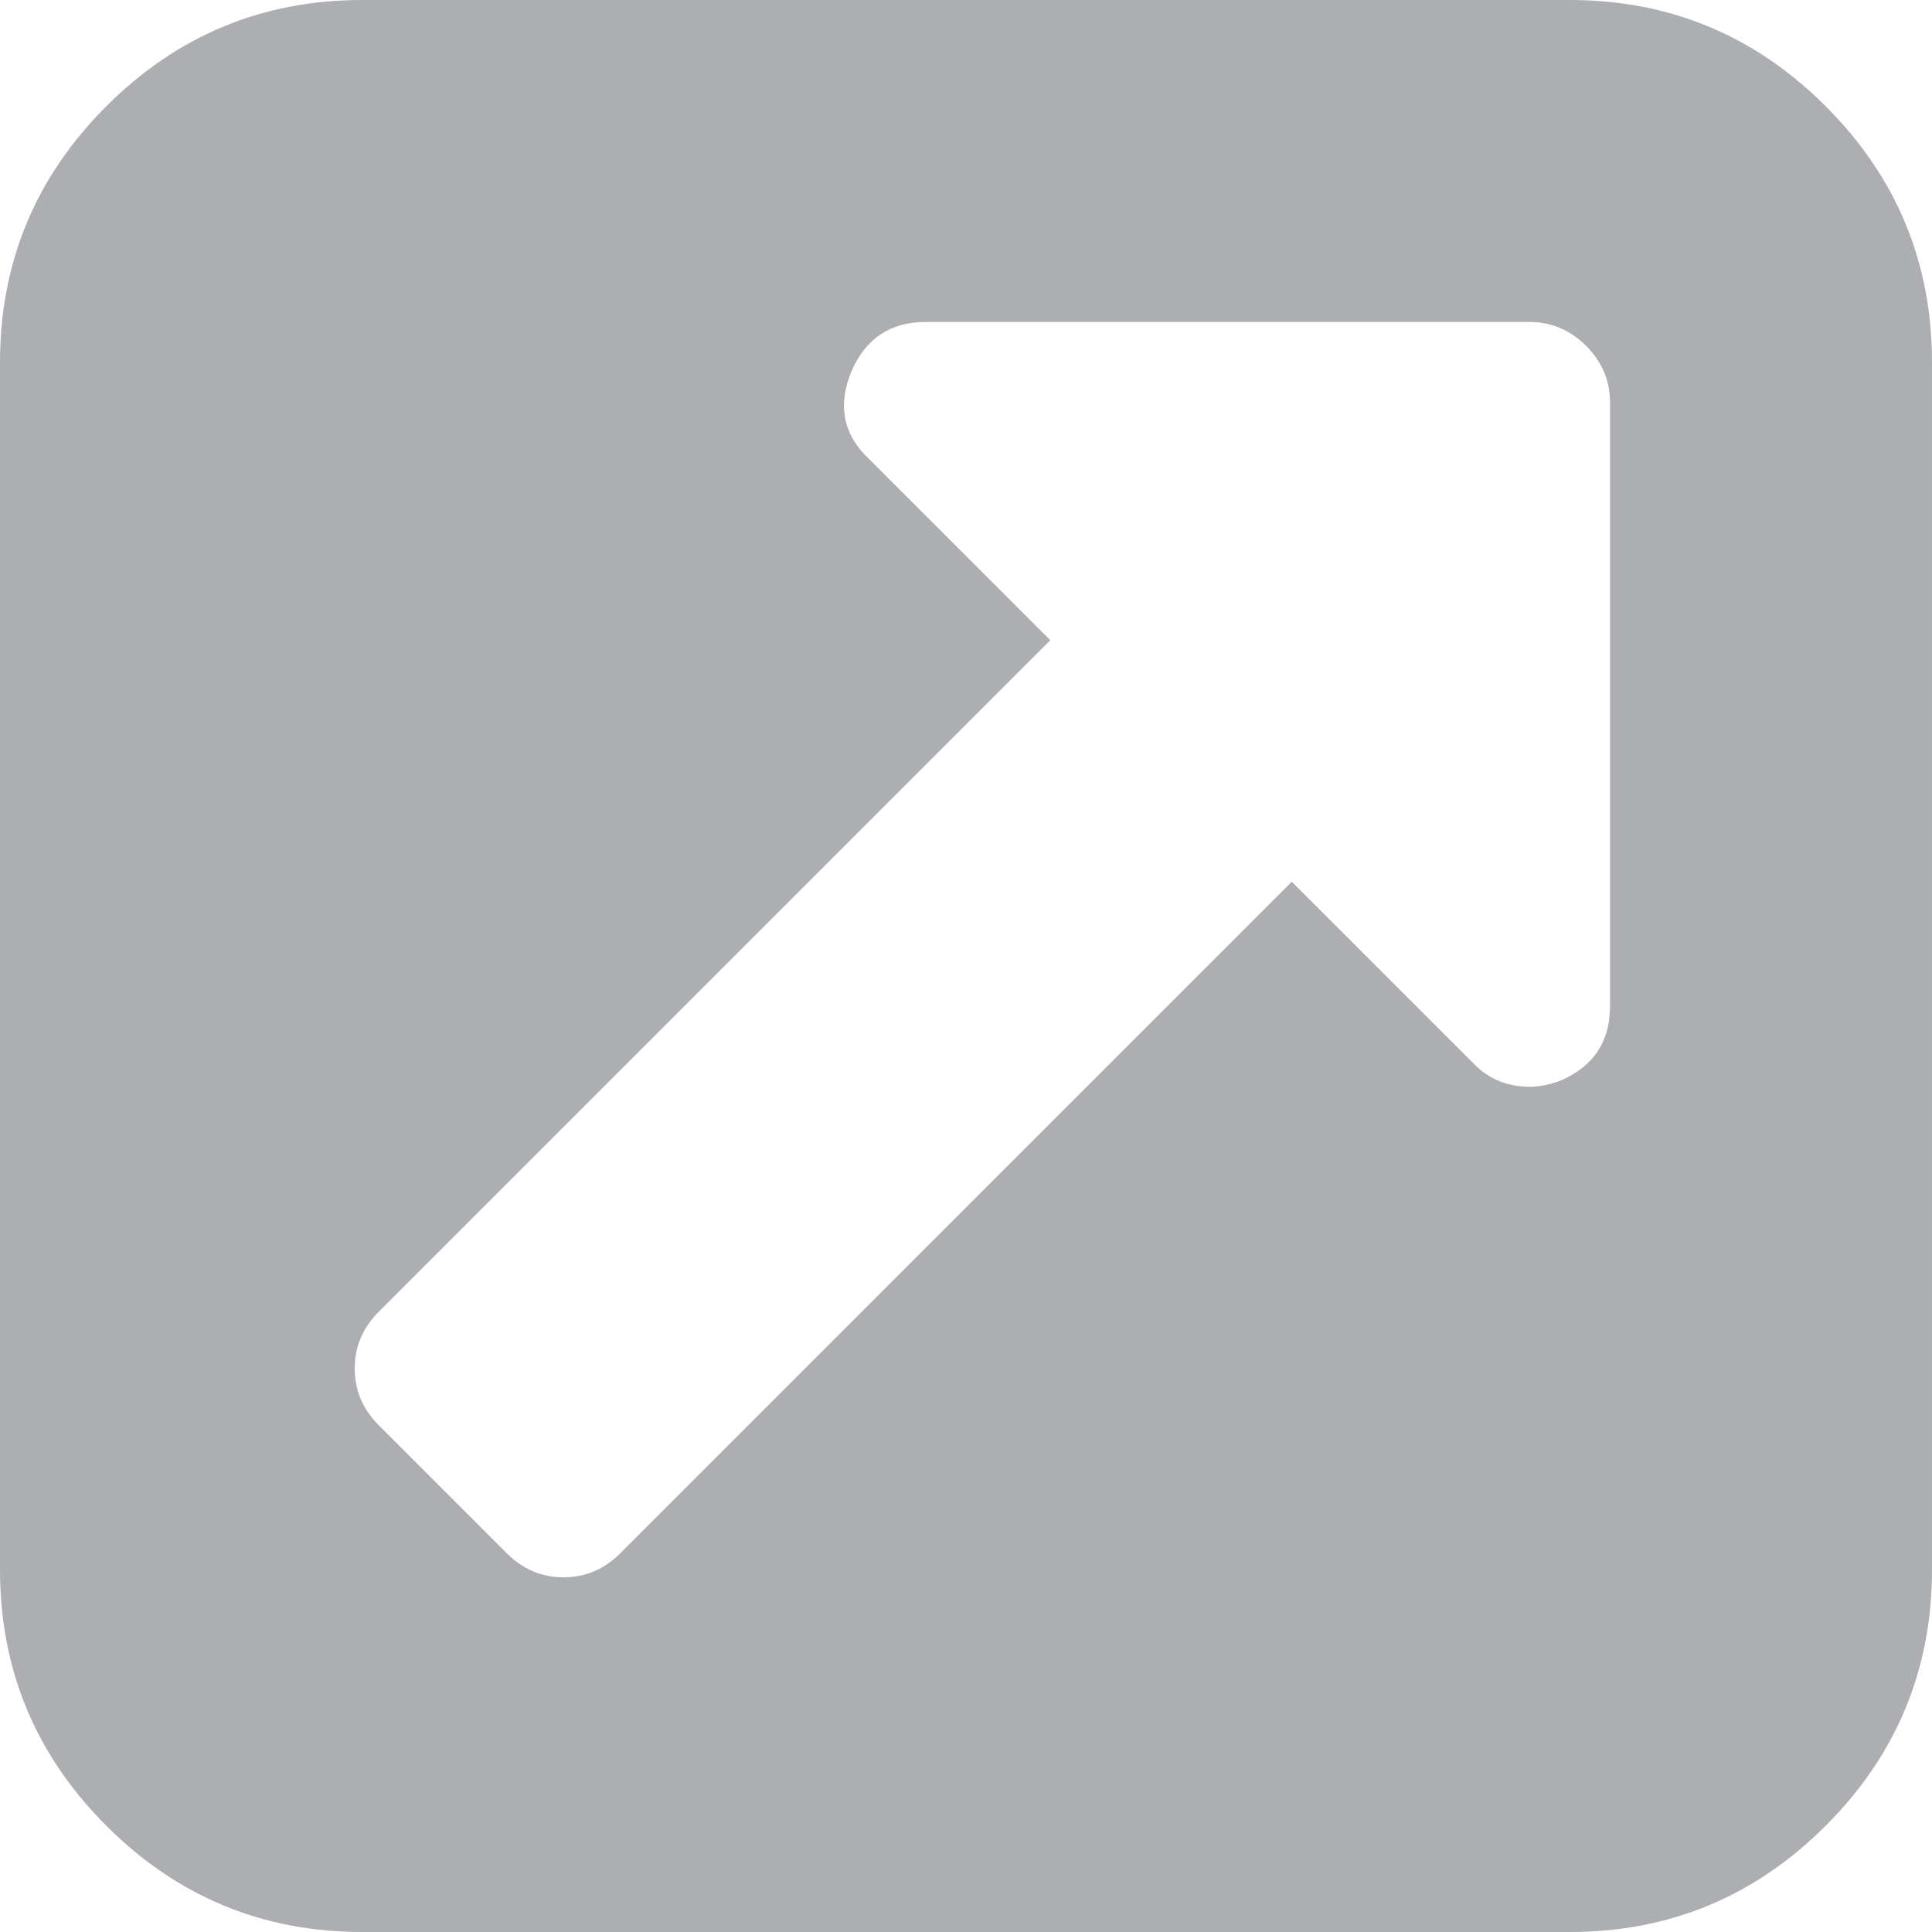
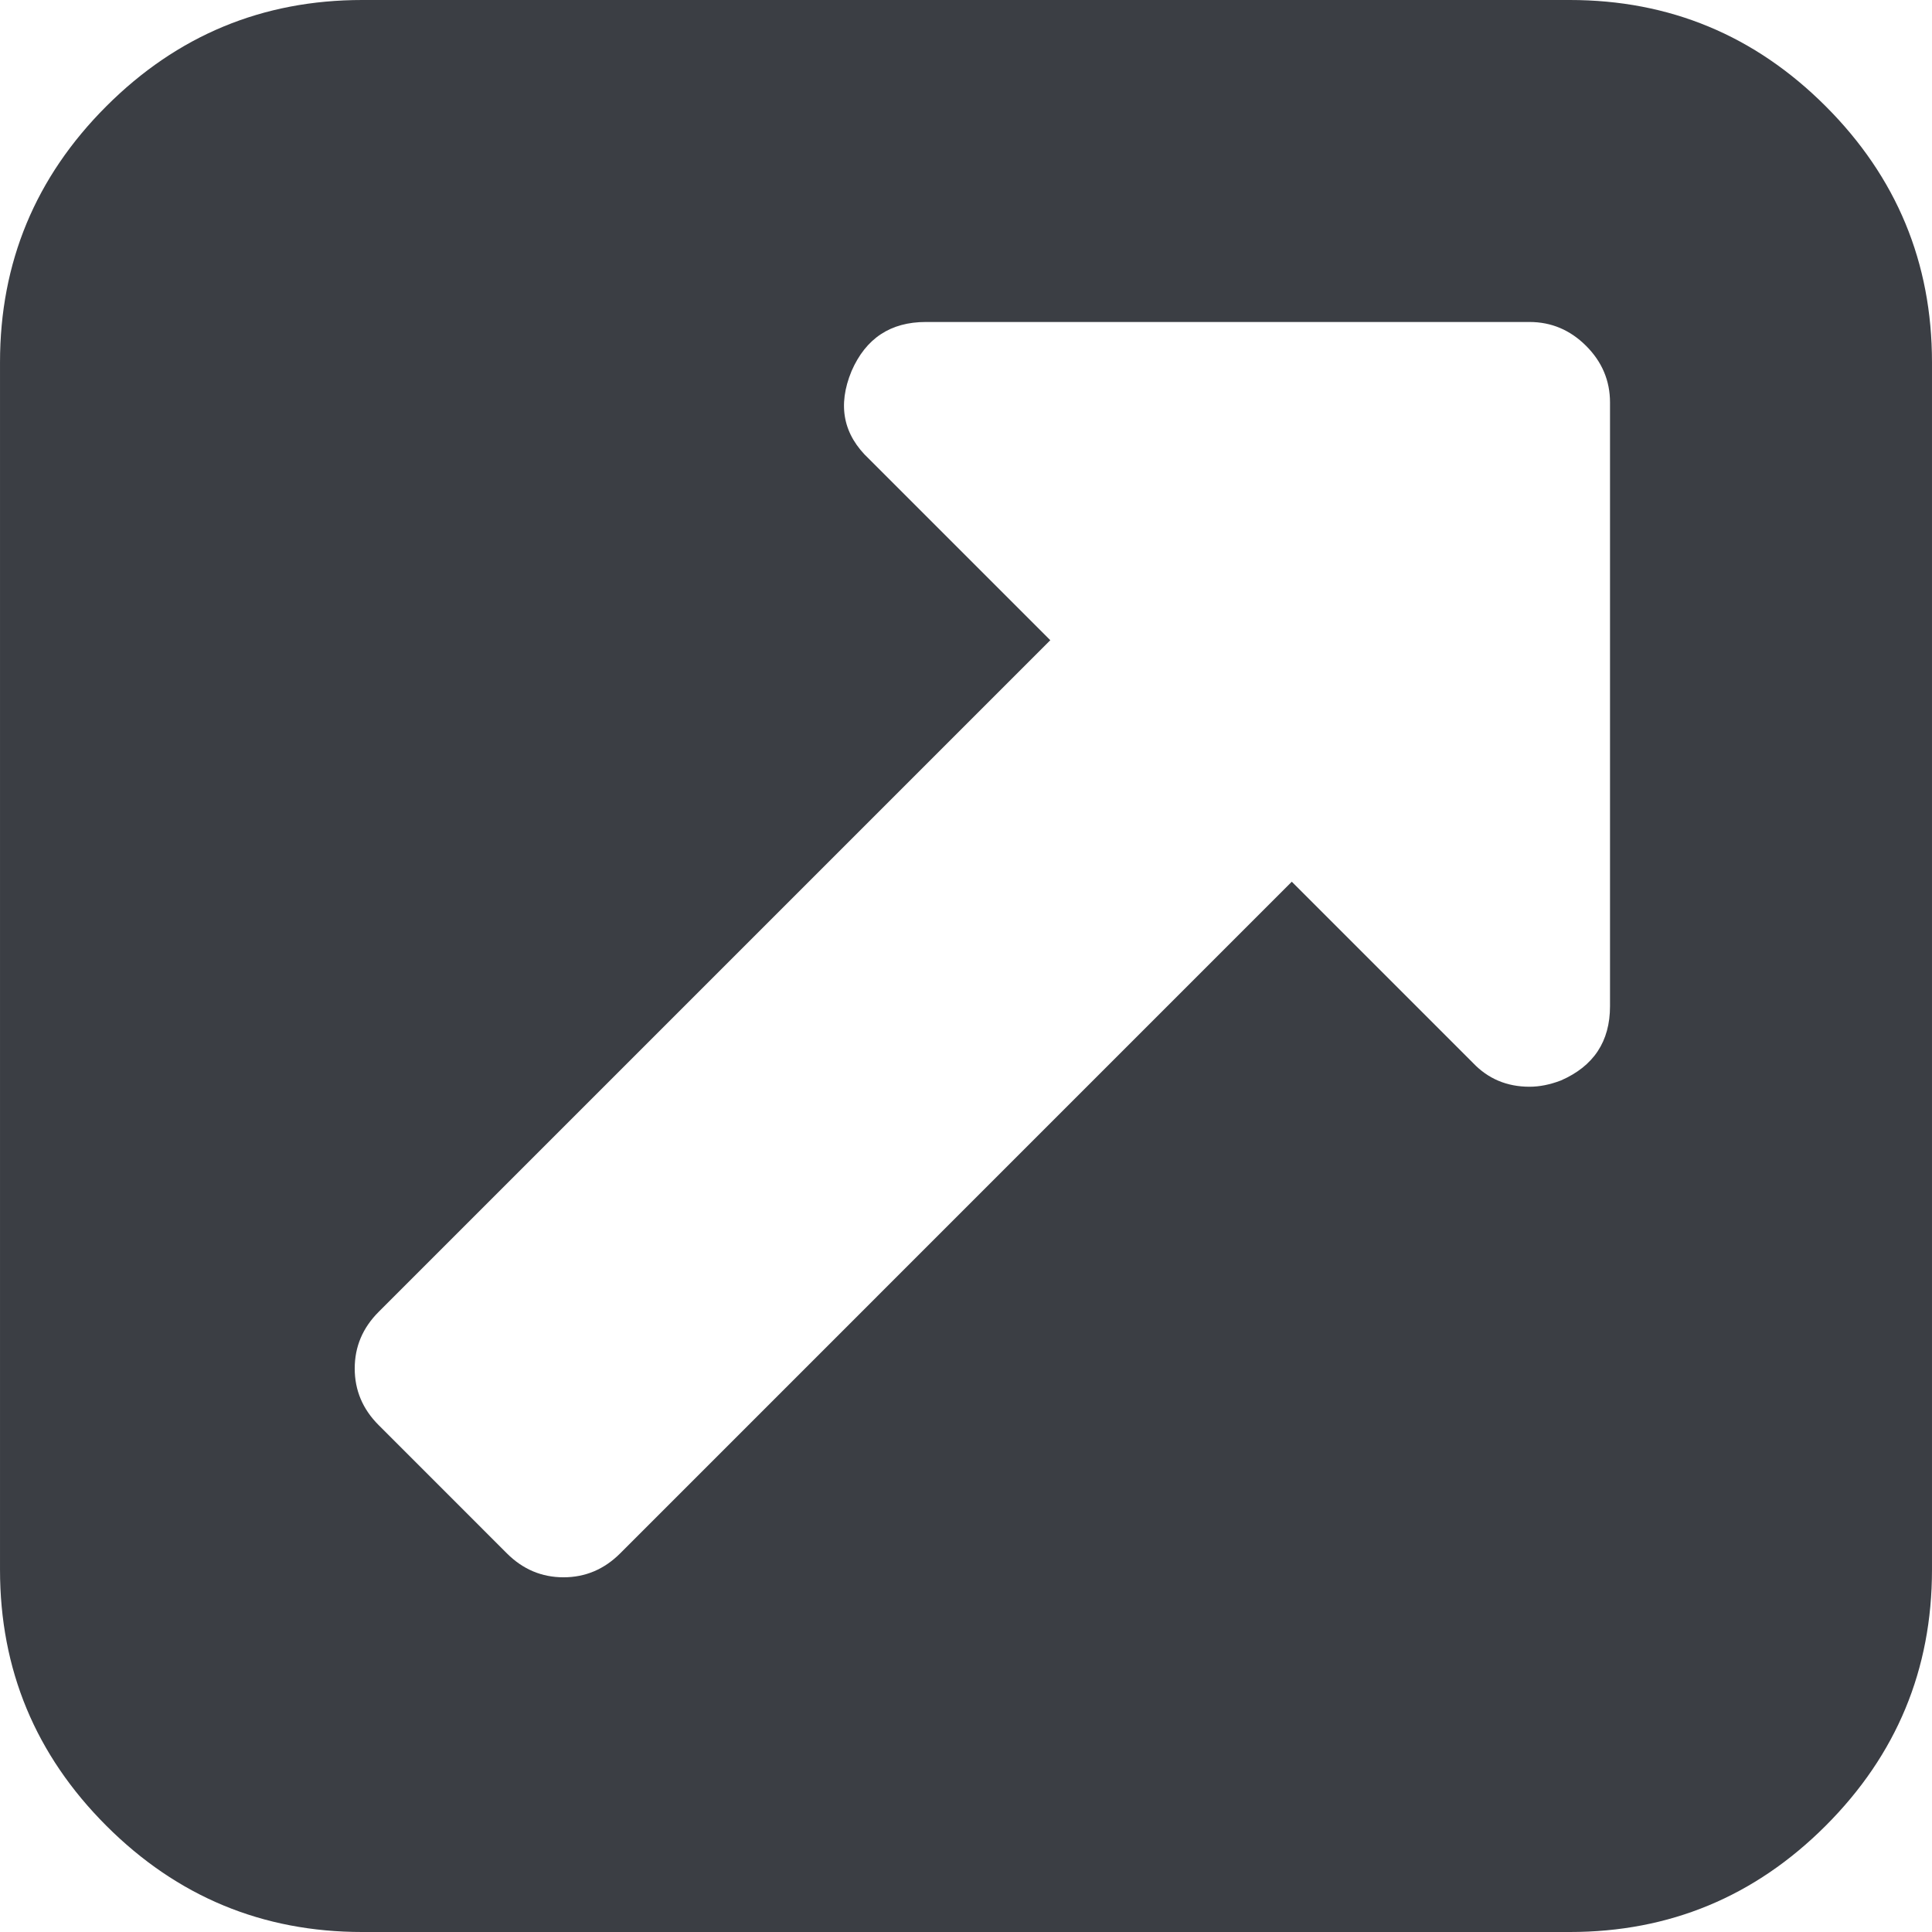
<svg xmlns="http://www.w3.org/2000/svg" version="1.1" id="Capa_1" x="0px" y="0px" width="438.536px" height="438.536px" viewBox="0 0 438.536 438.536" style="enable-background:new 0 0 438.536 438.536;" xml:space="preserve">
  <g>
-     <path fill="#ACAEB1" d="M414.41,24.123C398.333,8.042,378.963,0,356.315,0H82.228C59.58,0,40.21,8.042,24.126,24.123   C8.045,40.207,0.003,59.576,0.003,82.225v274.084c0,22.647,8.042,42.018,24.123,58.102c16.084,16.084,35.454,24.126,58.102,24.126   h274.084c22.648,0,42.018-8.042,58.095-24.126c16.084-16.084,24.126-35.454,24.126-58.102V82.225   C438.532,59.576,430.49,40.204,414.41,24.123z M365.449,228.402c0,7.994-3.717,13.606-11.136,16.844   c-2.471,0.951-4.859,1.427-7.139,1.427c-5.134,0-9.418-1.811-12.847-5.424l-41.11-41.112L140.764,352.599   c-3.621,3.614-7.9,5.425-12.85,5.425c-4.952,0-9.235-1.811-12.851-5.425l-29.121-29.126c-3.617-3.61-5.426-7.901-5.426-12.847   c0-4.944,1.809-9.229,5.426-12.843l152.462-152.464l-41.113-41.112c-5.902-5.52-7.233-12.178-3.999-19.985   c3.234-7.421,8.852-11.136,16.846-11.136h137.037c4.948,0,9.232,1.81,12.854,5.428c3.613,3.614,5.421,7.898,5.421,12.847V228.402z" />
+     <path fill="#3b3e44" d="M414.41,24.123C398.333,8.042,378.963,0,356.315,0H82.228C59.58,0,40.21,8.042,24.126,24.123   C8.045,40.207,0.003,59.576,0.003,82.225v274.084c0,22.647,8.042,42.018,24.123,58.102c16.084,16.084,35.454,24.126,58.102,24.126   h274.084c22.648,0,42.018-8.042,58.095-24.126c16.084-16.084,24.126-35.454,24.126-58.102V82.225   C438.532,59.576,430.49,40.204,414.41,24.123z M365.449,228.402c0,7.994-3.717,13.606-11.136,16.844   c-2.471,0.951-4.859,1.427-7.139,1.427c-5.134,0-9.418-1.811-12.847-5.424l-41.11-41.112L140.764,352.599   c-3.621,3.614-7.9,5.425-12.85,5.425c-4.952,0-9.235-1.811-12.851-5.425l-29.121-29.126c-3.617-3.61-5.426-7.901-5.426-12.847   c0-4.944,1.809-9.229,5.426-12.843l152.462-152.464l-41.113-41.112c-5.902-5.52-7.233-12.178-3.999-19.985   c3.234-7.421,8.852-11.136,16.846-11.136h137.037c4.948,0,9.232,1.81,12.854,5.428c3.613,3.614,5.421,7.898,5.421,12.847V228.402z" />
  </g>
</svg>
